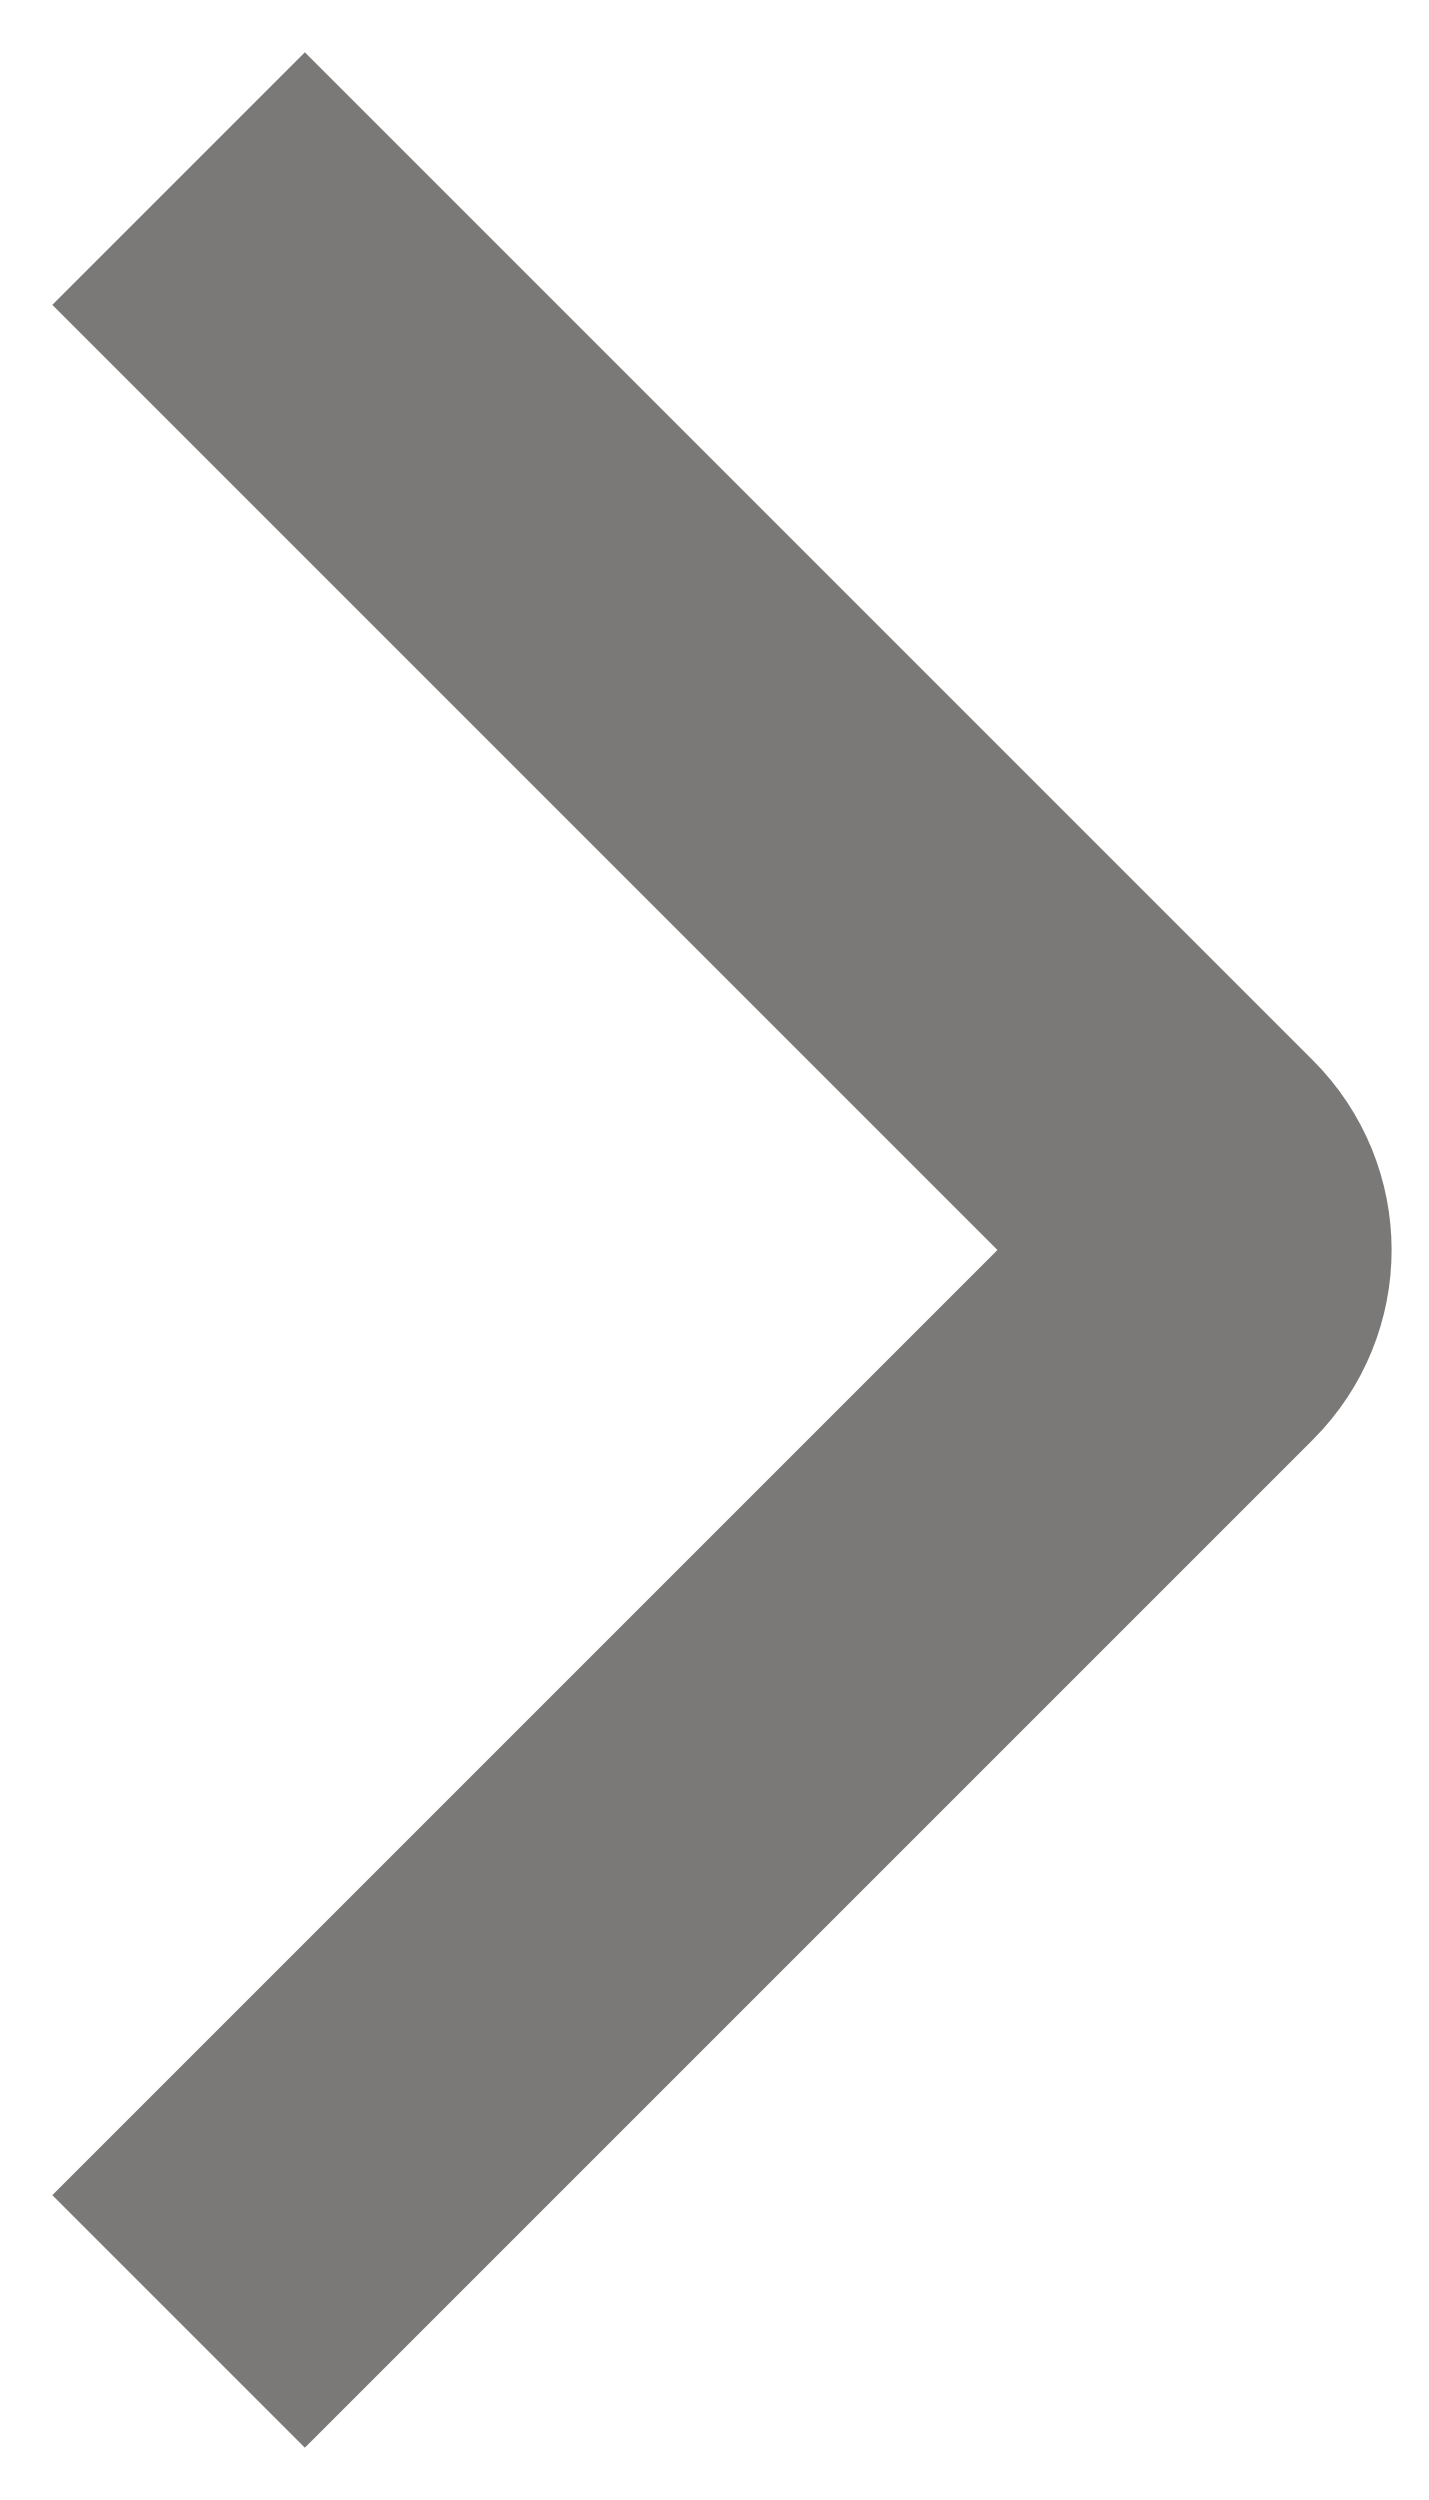
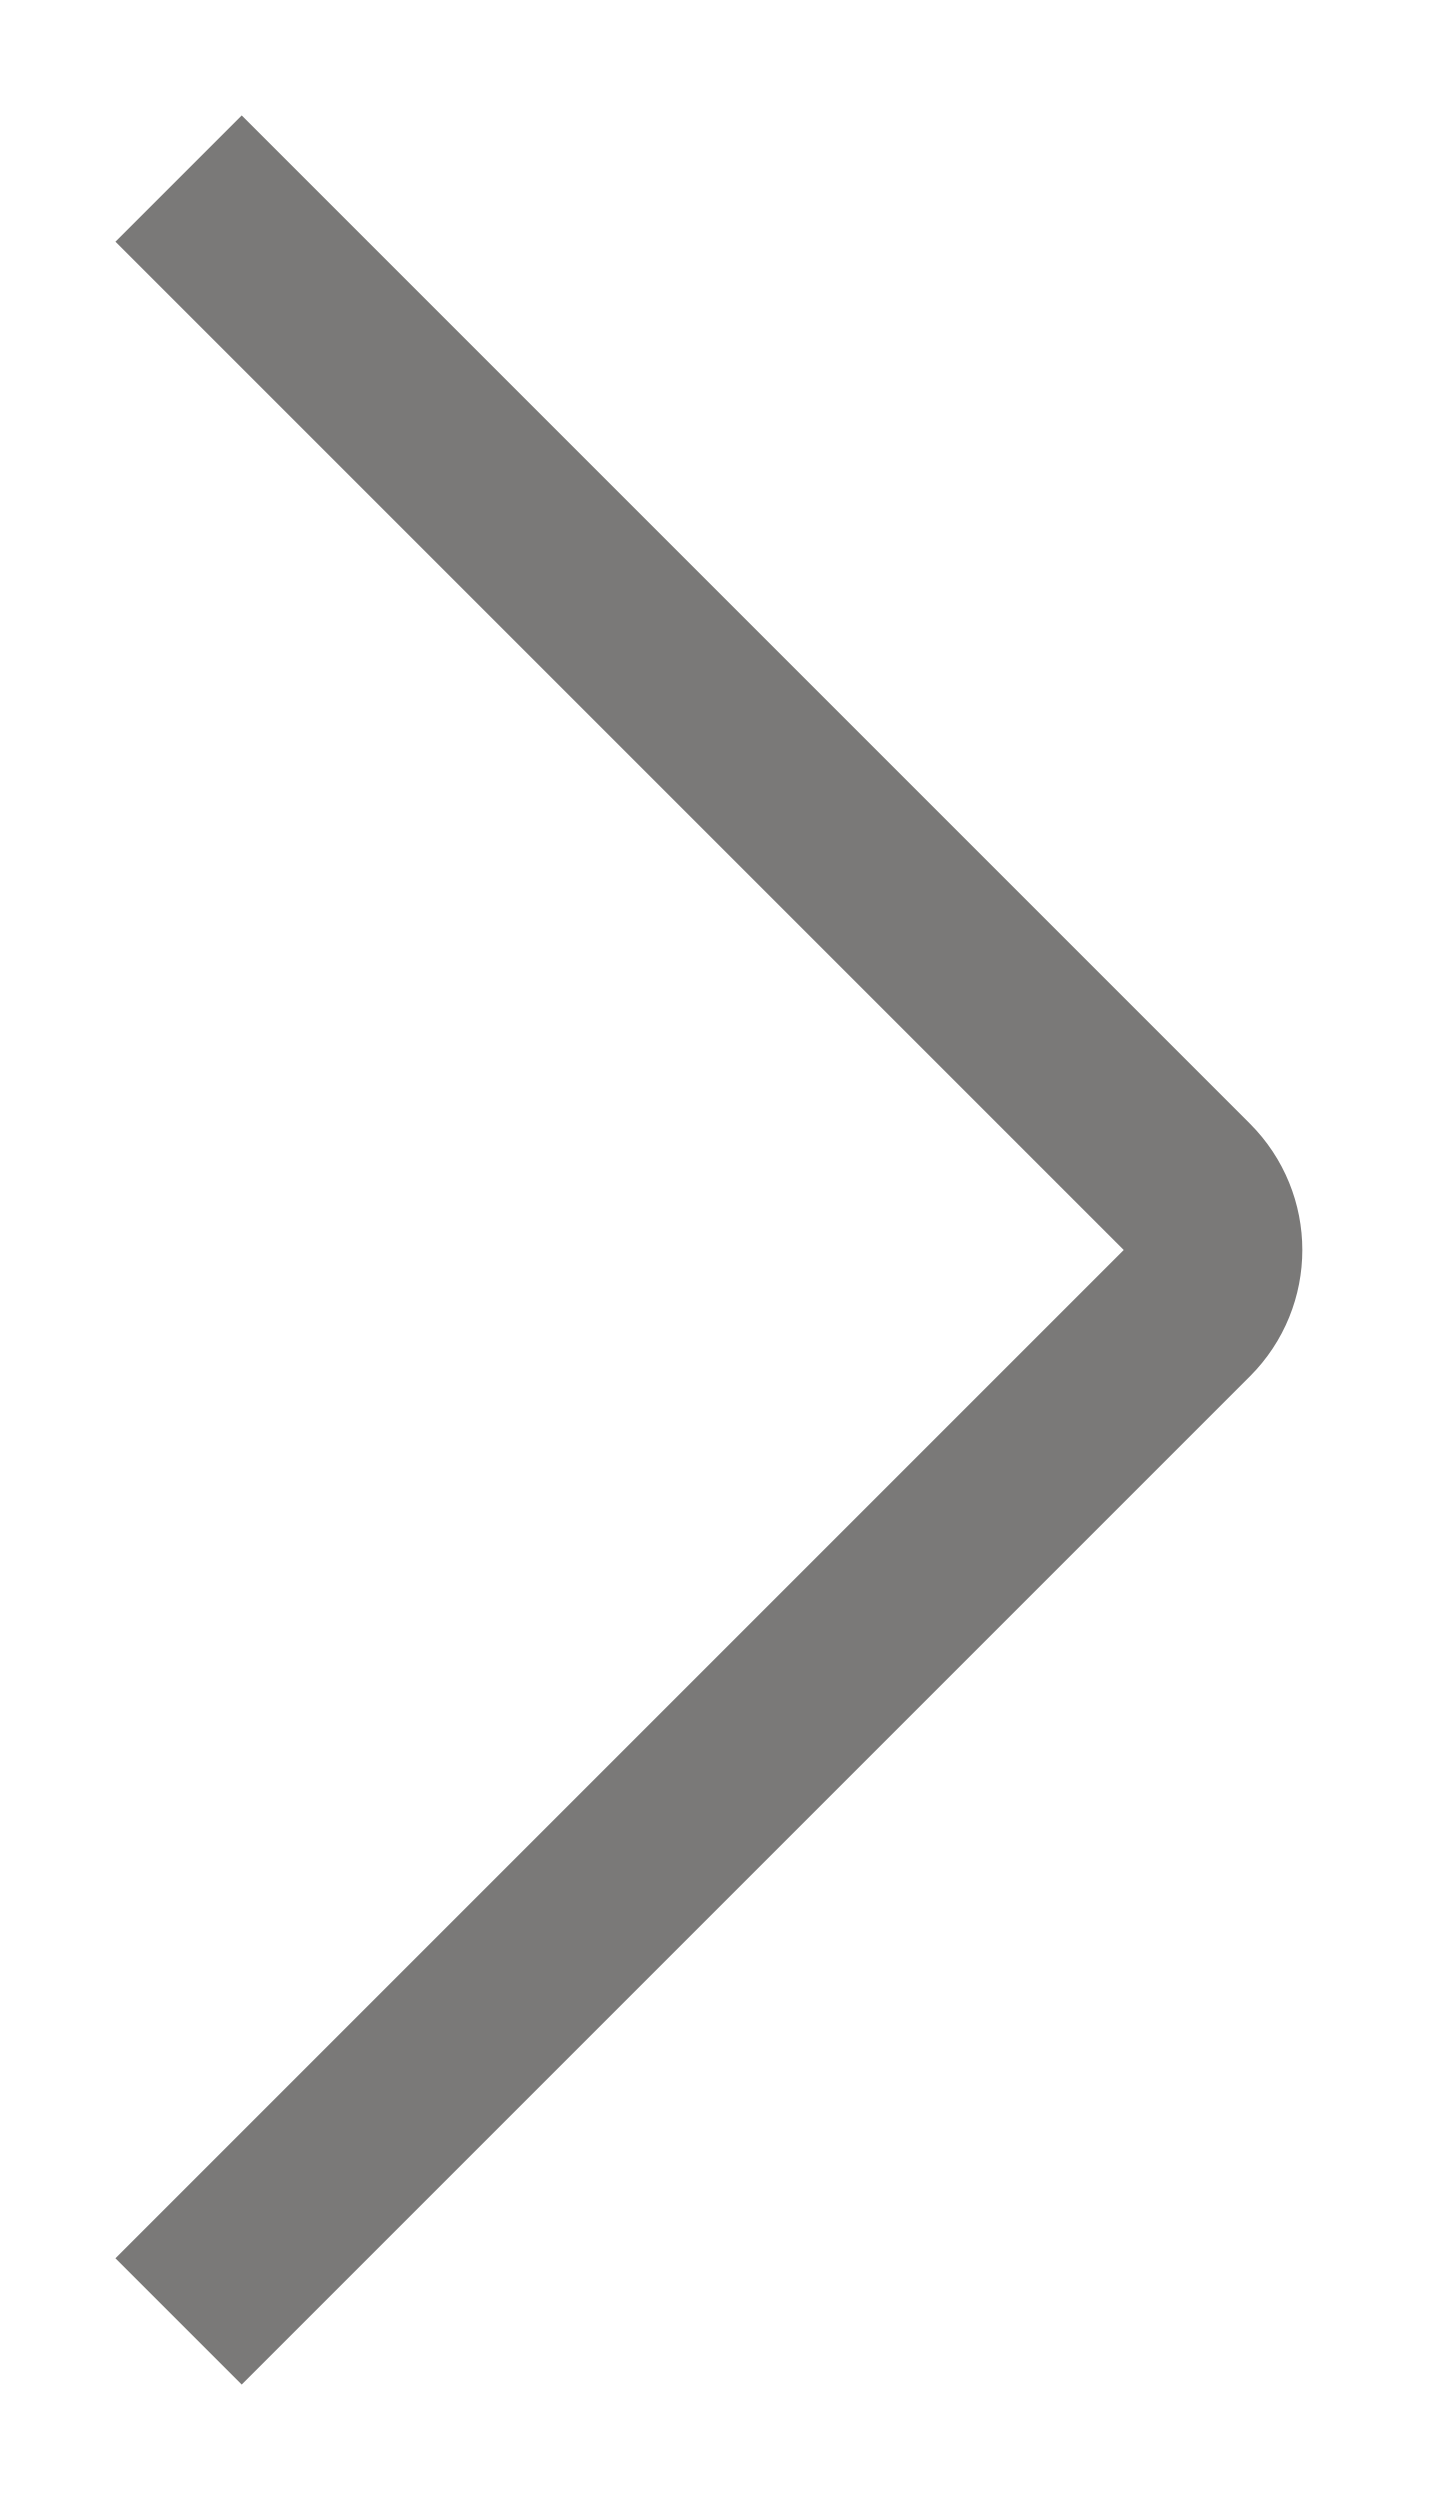
<svg xmlns="http://www.w3.org/2000/svg" width="8" height="14" viewBox="0 0 8 14" fill="none">
-   <path d="M1 1L6.646 6.646C6.842 6.842 6.842 7.158 6.646 7.354L1 13" stroke="#7A7978" stroke-width="2" />
+   <path d="M1 1L6.646 6.646C6.842 6.842 6.842 7.158 6.646 7.354L1 13" stroke="#7A7978" strokeWidth="2" />
</svg>
